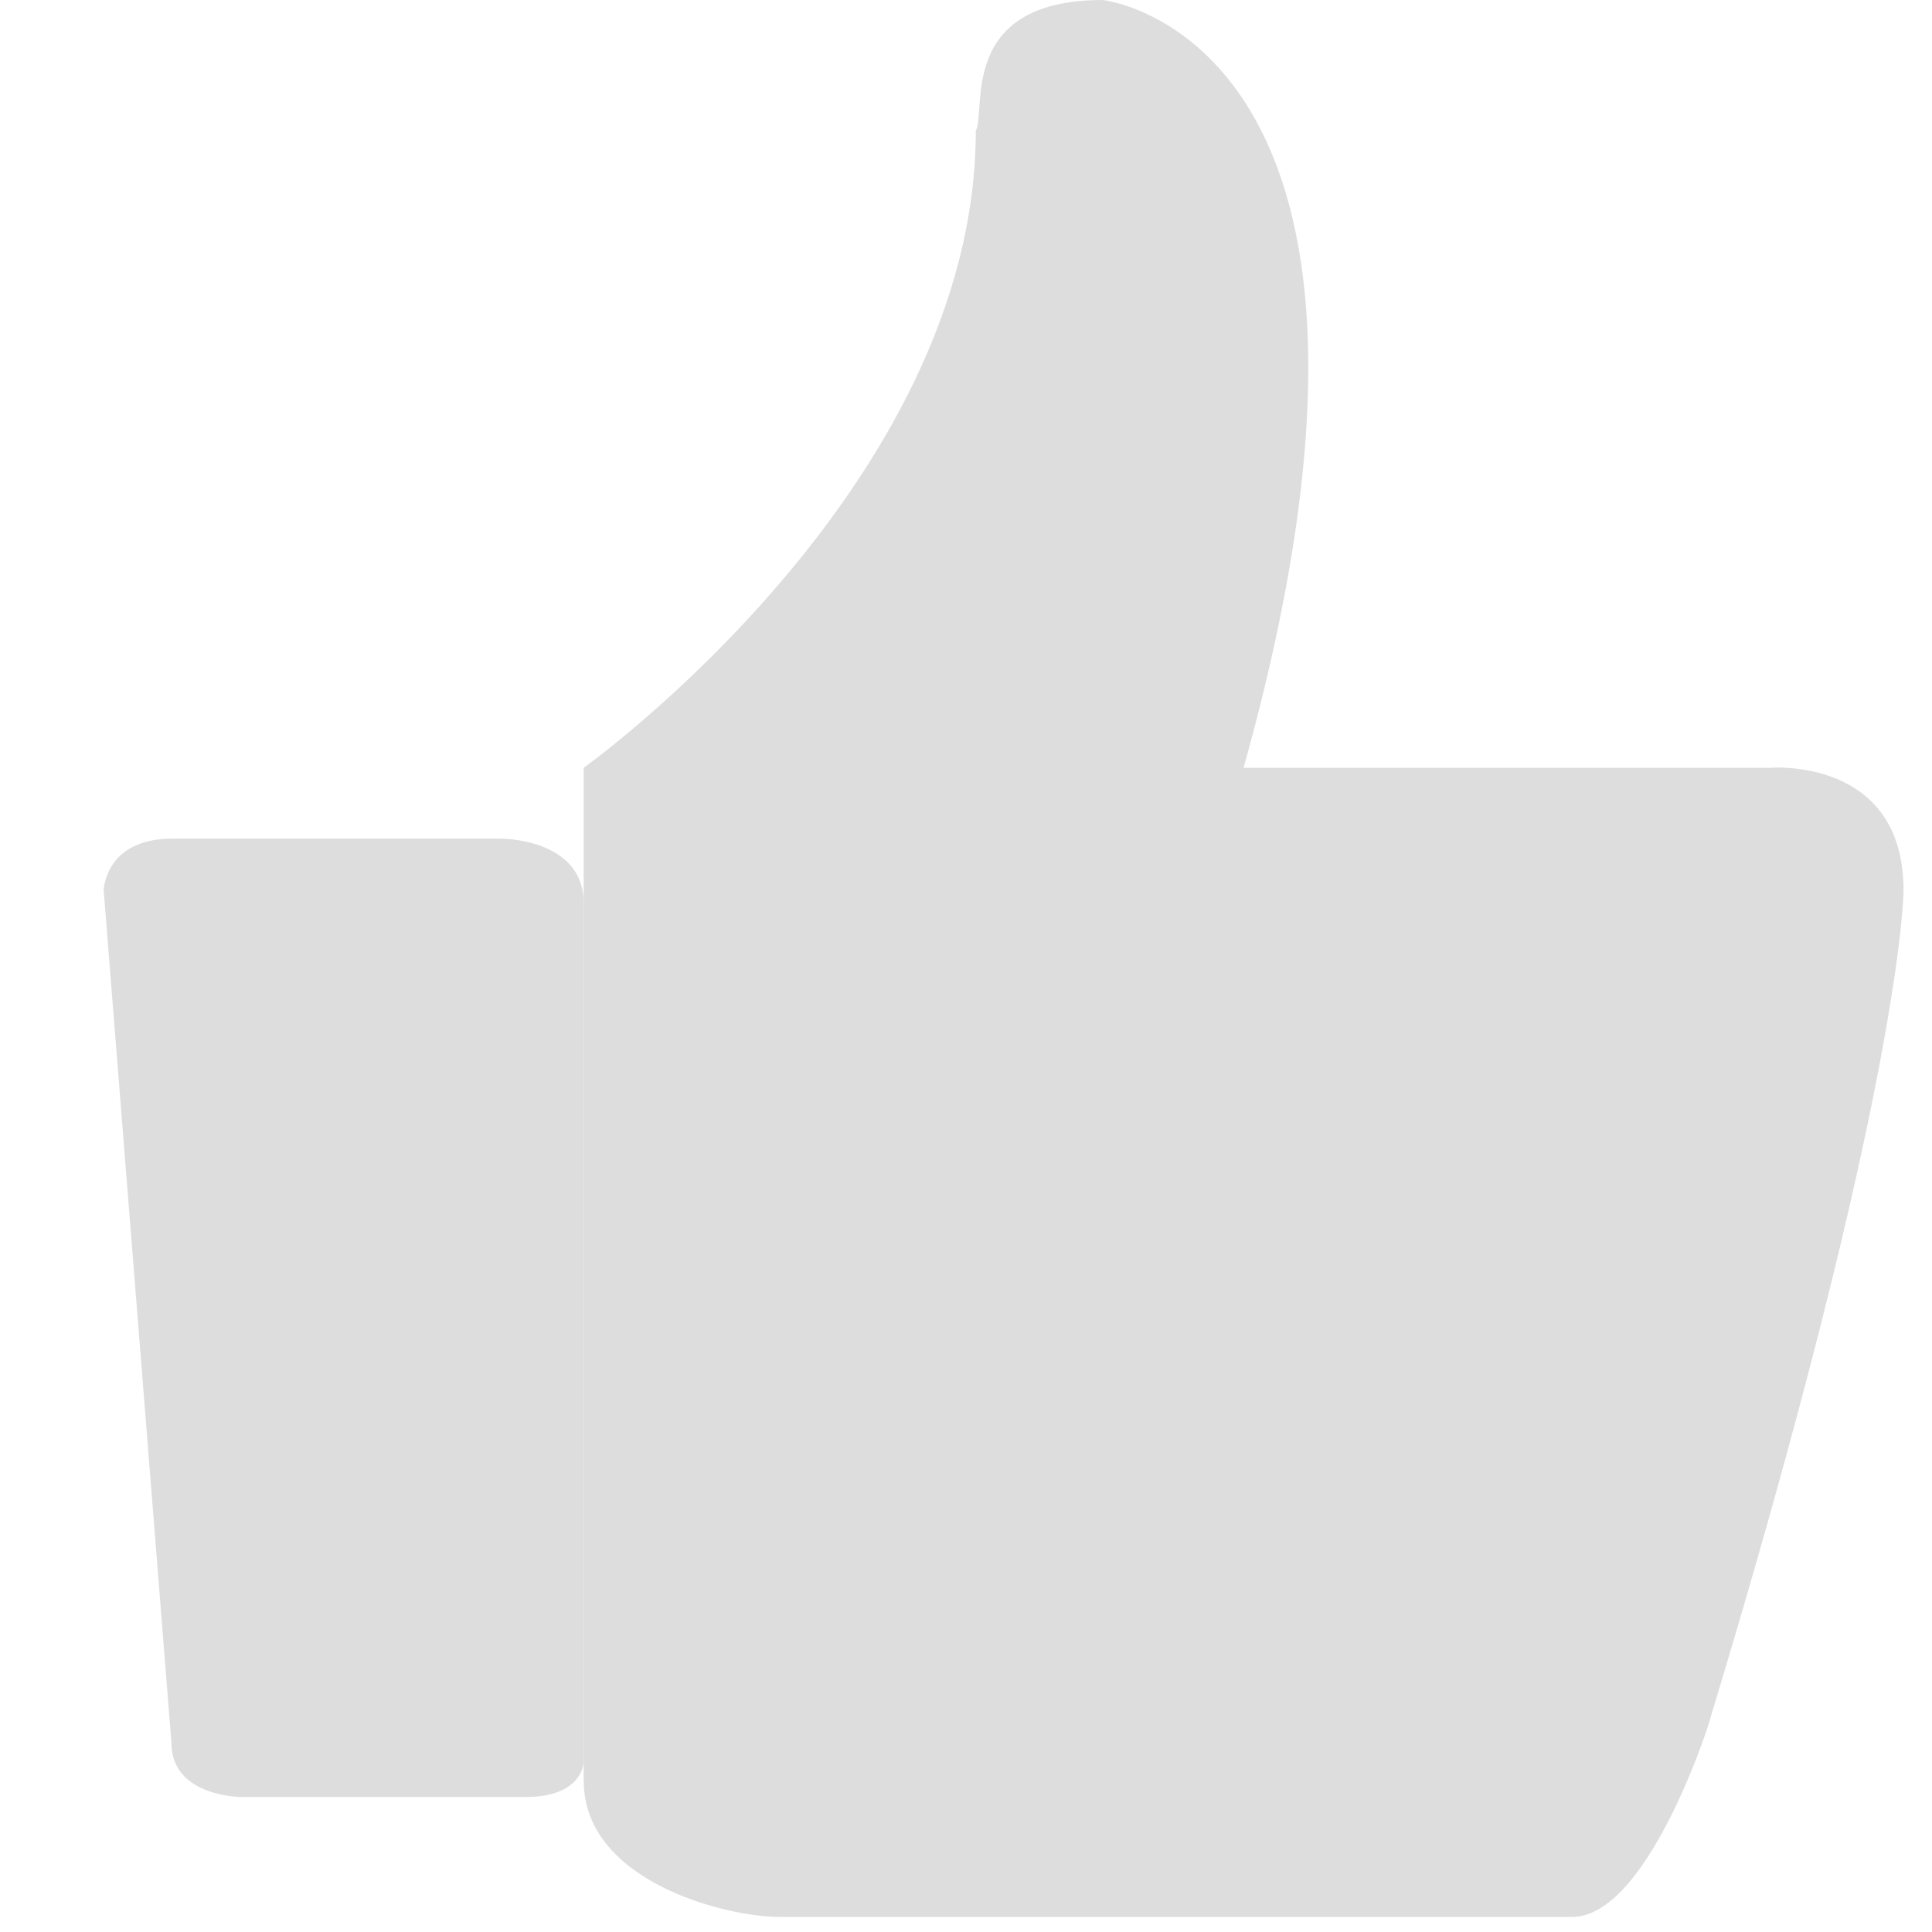
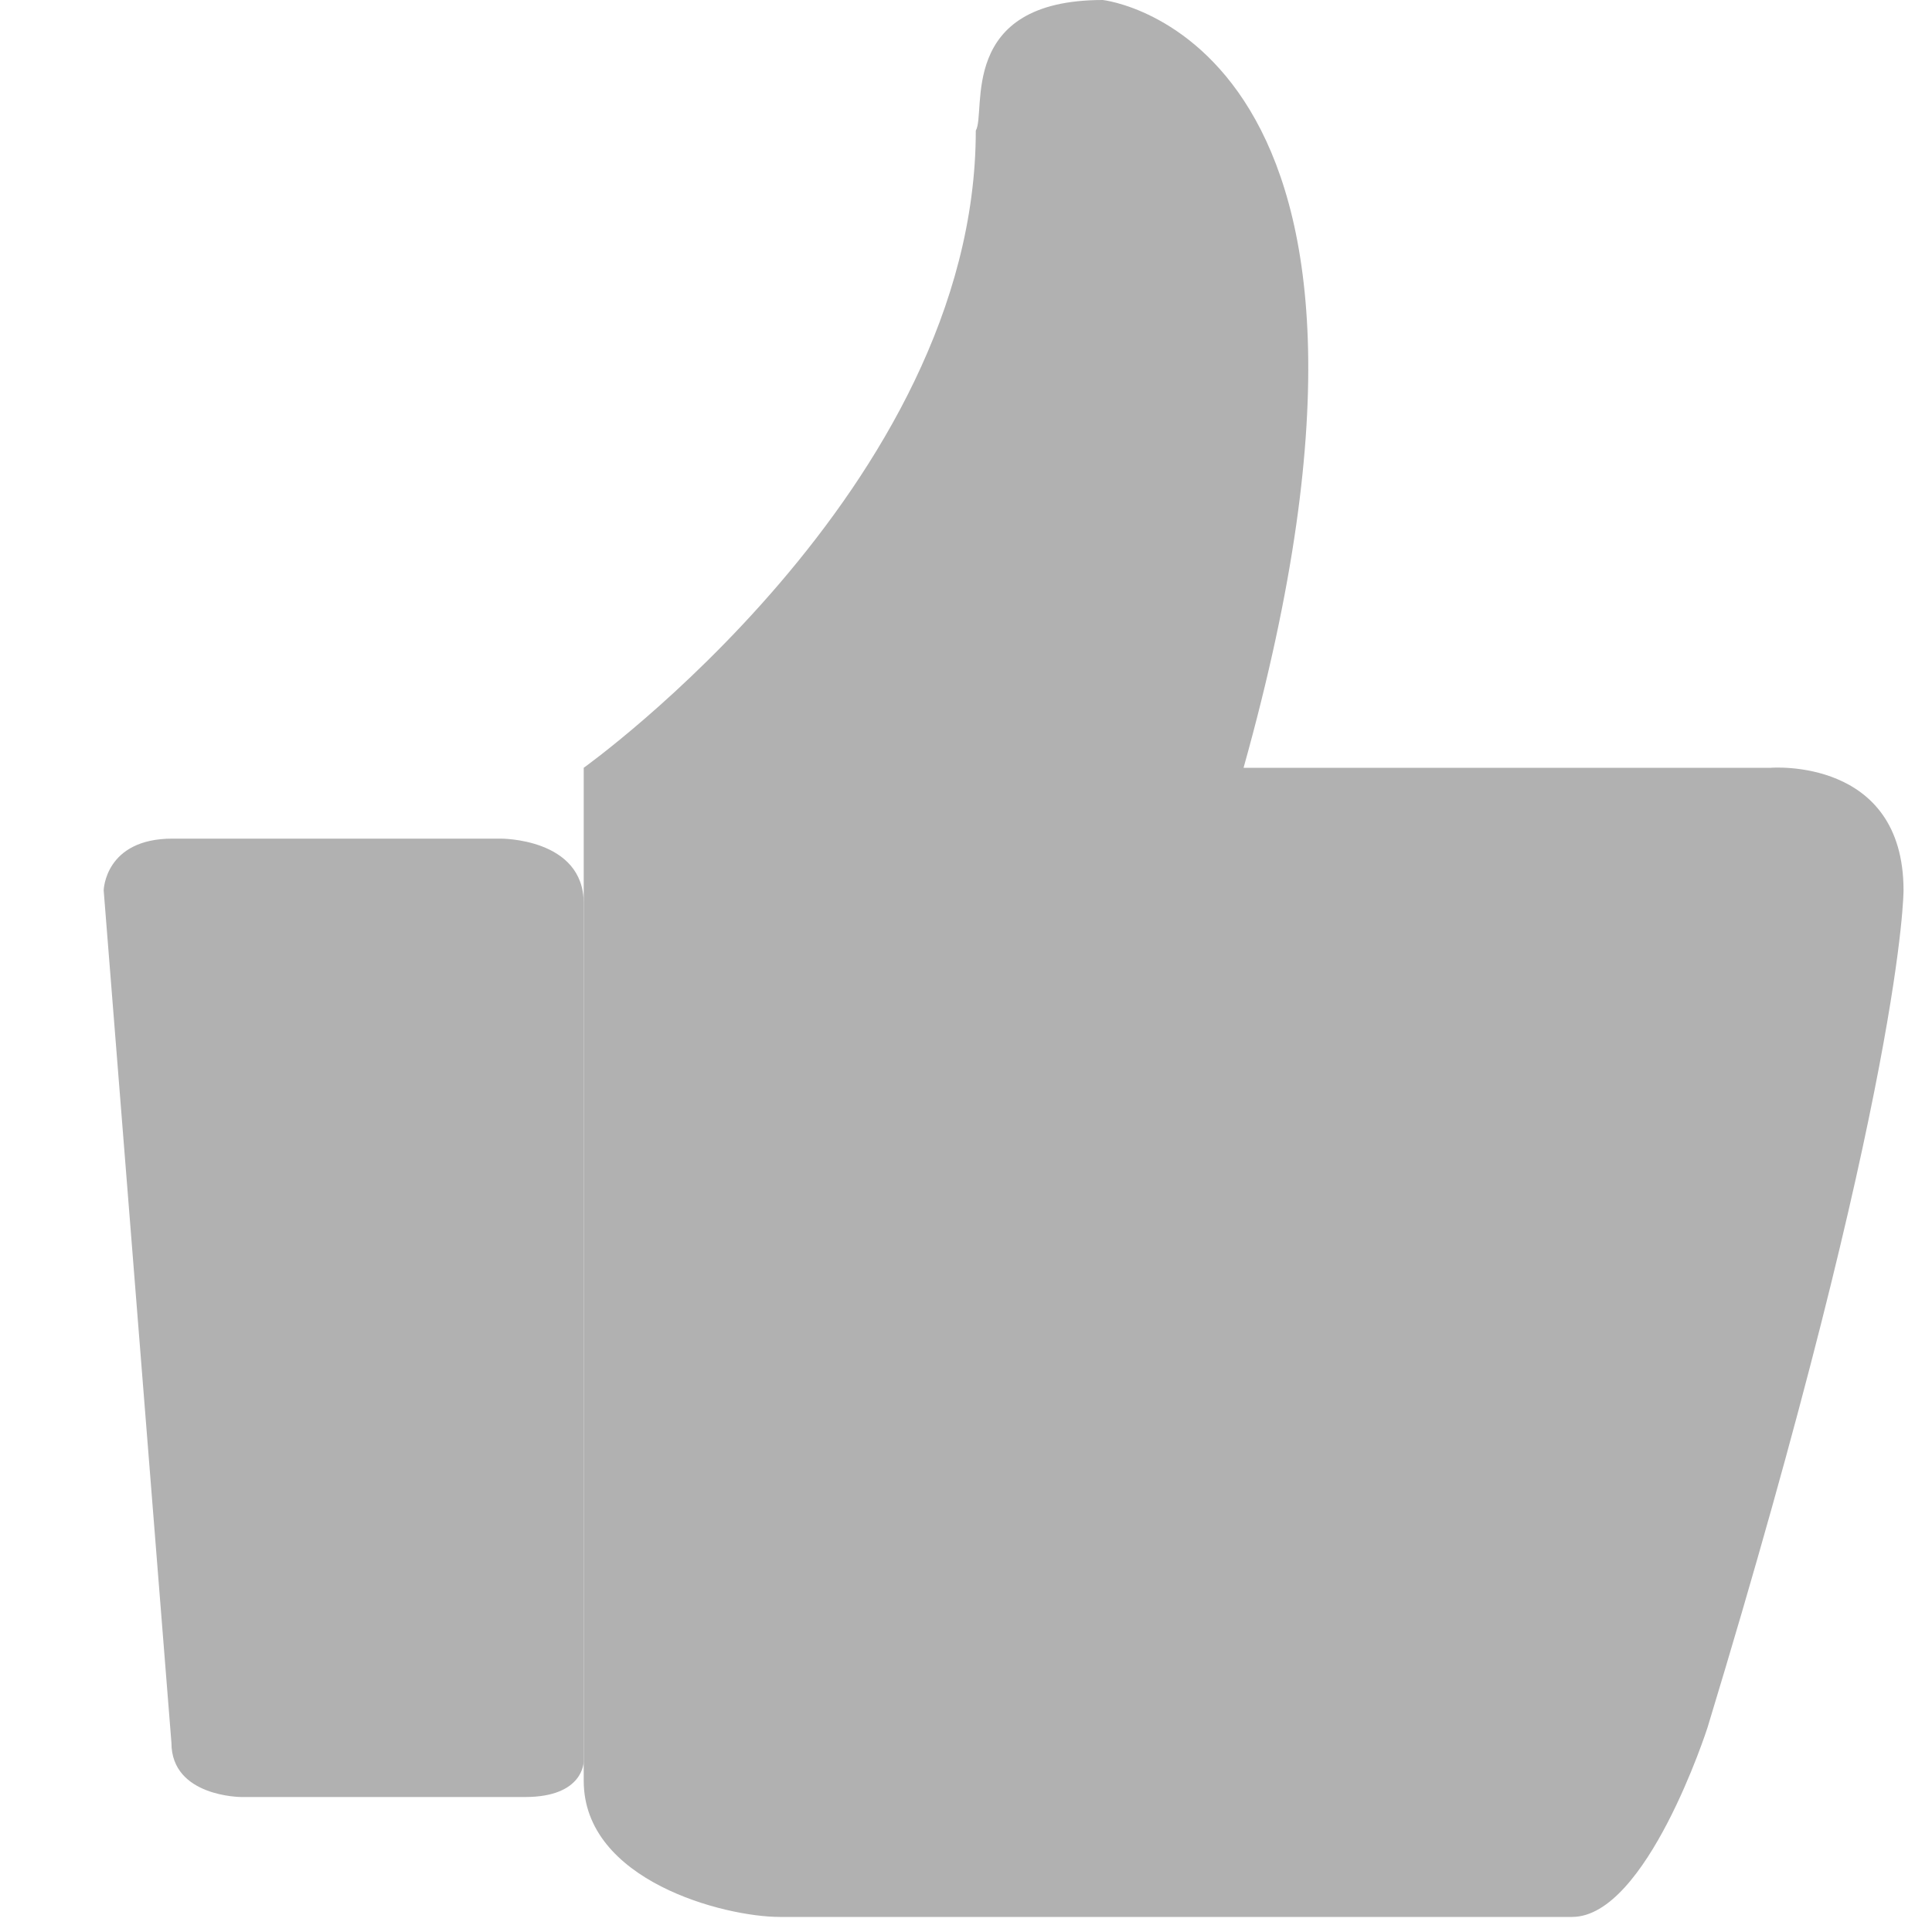
<svg xmlns="http://www.w3.org/2000/svg" width="15" height="15" viewBox="0 0 15 15" fill="none">
-   <path d="M13.75 5.961H9.655C11.242 0.29 8.562 0 8.562 0C7.426 0 7.661 0.869 7.576 1.014C7.576 3.788 4.532 5.961 4.532 5.961V13.826C4.532 14.603 5.625 14.883 6.054 14.883H12.206C12.785 14.883 13.257 13.413 13.257 13.413C14.779 8.404 14.779 6.913 14.779 6.913C14.779 5.878 13.75 5.961 13.75 5.961Z" fill="#DDDDDD" />
-   <path d="M3.885 6.511H1.339C0.813 6.511 0.805 6.913 0.805 6.913L1.331 13.531C1.331 13.952 1.874 13.952 1.874 13.952H4.077C4.536 13.952 4.532 13.674 4.532 13.674V7.013C4.532 6.505 3.885 6.511 3.885 6.511Z" fill="#DDDDDD" />
+   <path d="M13.75 5.961H9.655C11.242 0.29 8.562 0 8.562 0C7.426 0 7.661 0.869 7.576 1.014C7.576 3.788 4.532 5.961 4.532 5.961V13.826C4.532 14.603 5.625 14.883 6.054 14.883H12.206C12.785 14.883 13.257 13.413 13.257 13.413C14.779 8.404 14.779 6.913 14.779 6.913C14.779 5.878 13.75 5.961 13.75 5.961Z" fill="#B1B1B1" />
+   <path d="M3.885 6.511H1.339C0.813 6.511 0.805 6.913 0.805 6.913L1.331 13.531C1.331 13.952 1.874 13.952 1.874 13.952H4.077C4.536 13.952 4.532 13.674 4.532 13.674V7.013C4.532 6.505 3.885 6.511 3.885 6.511Z" fill="#B1B1B1" />
</svg>
